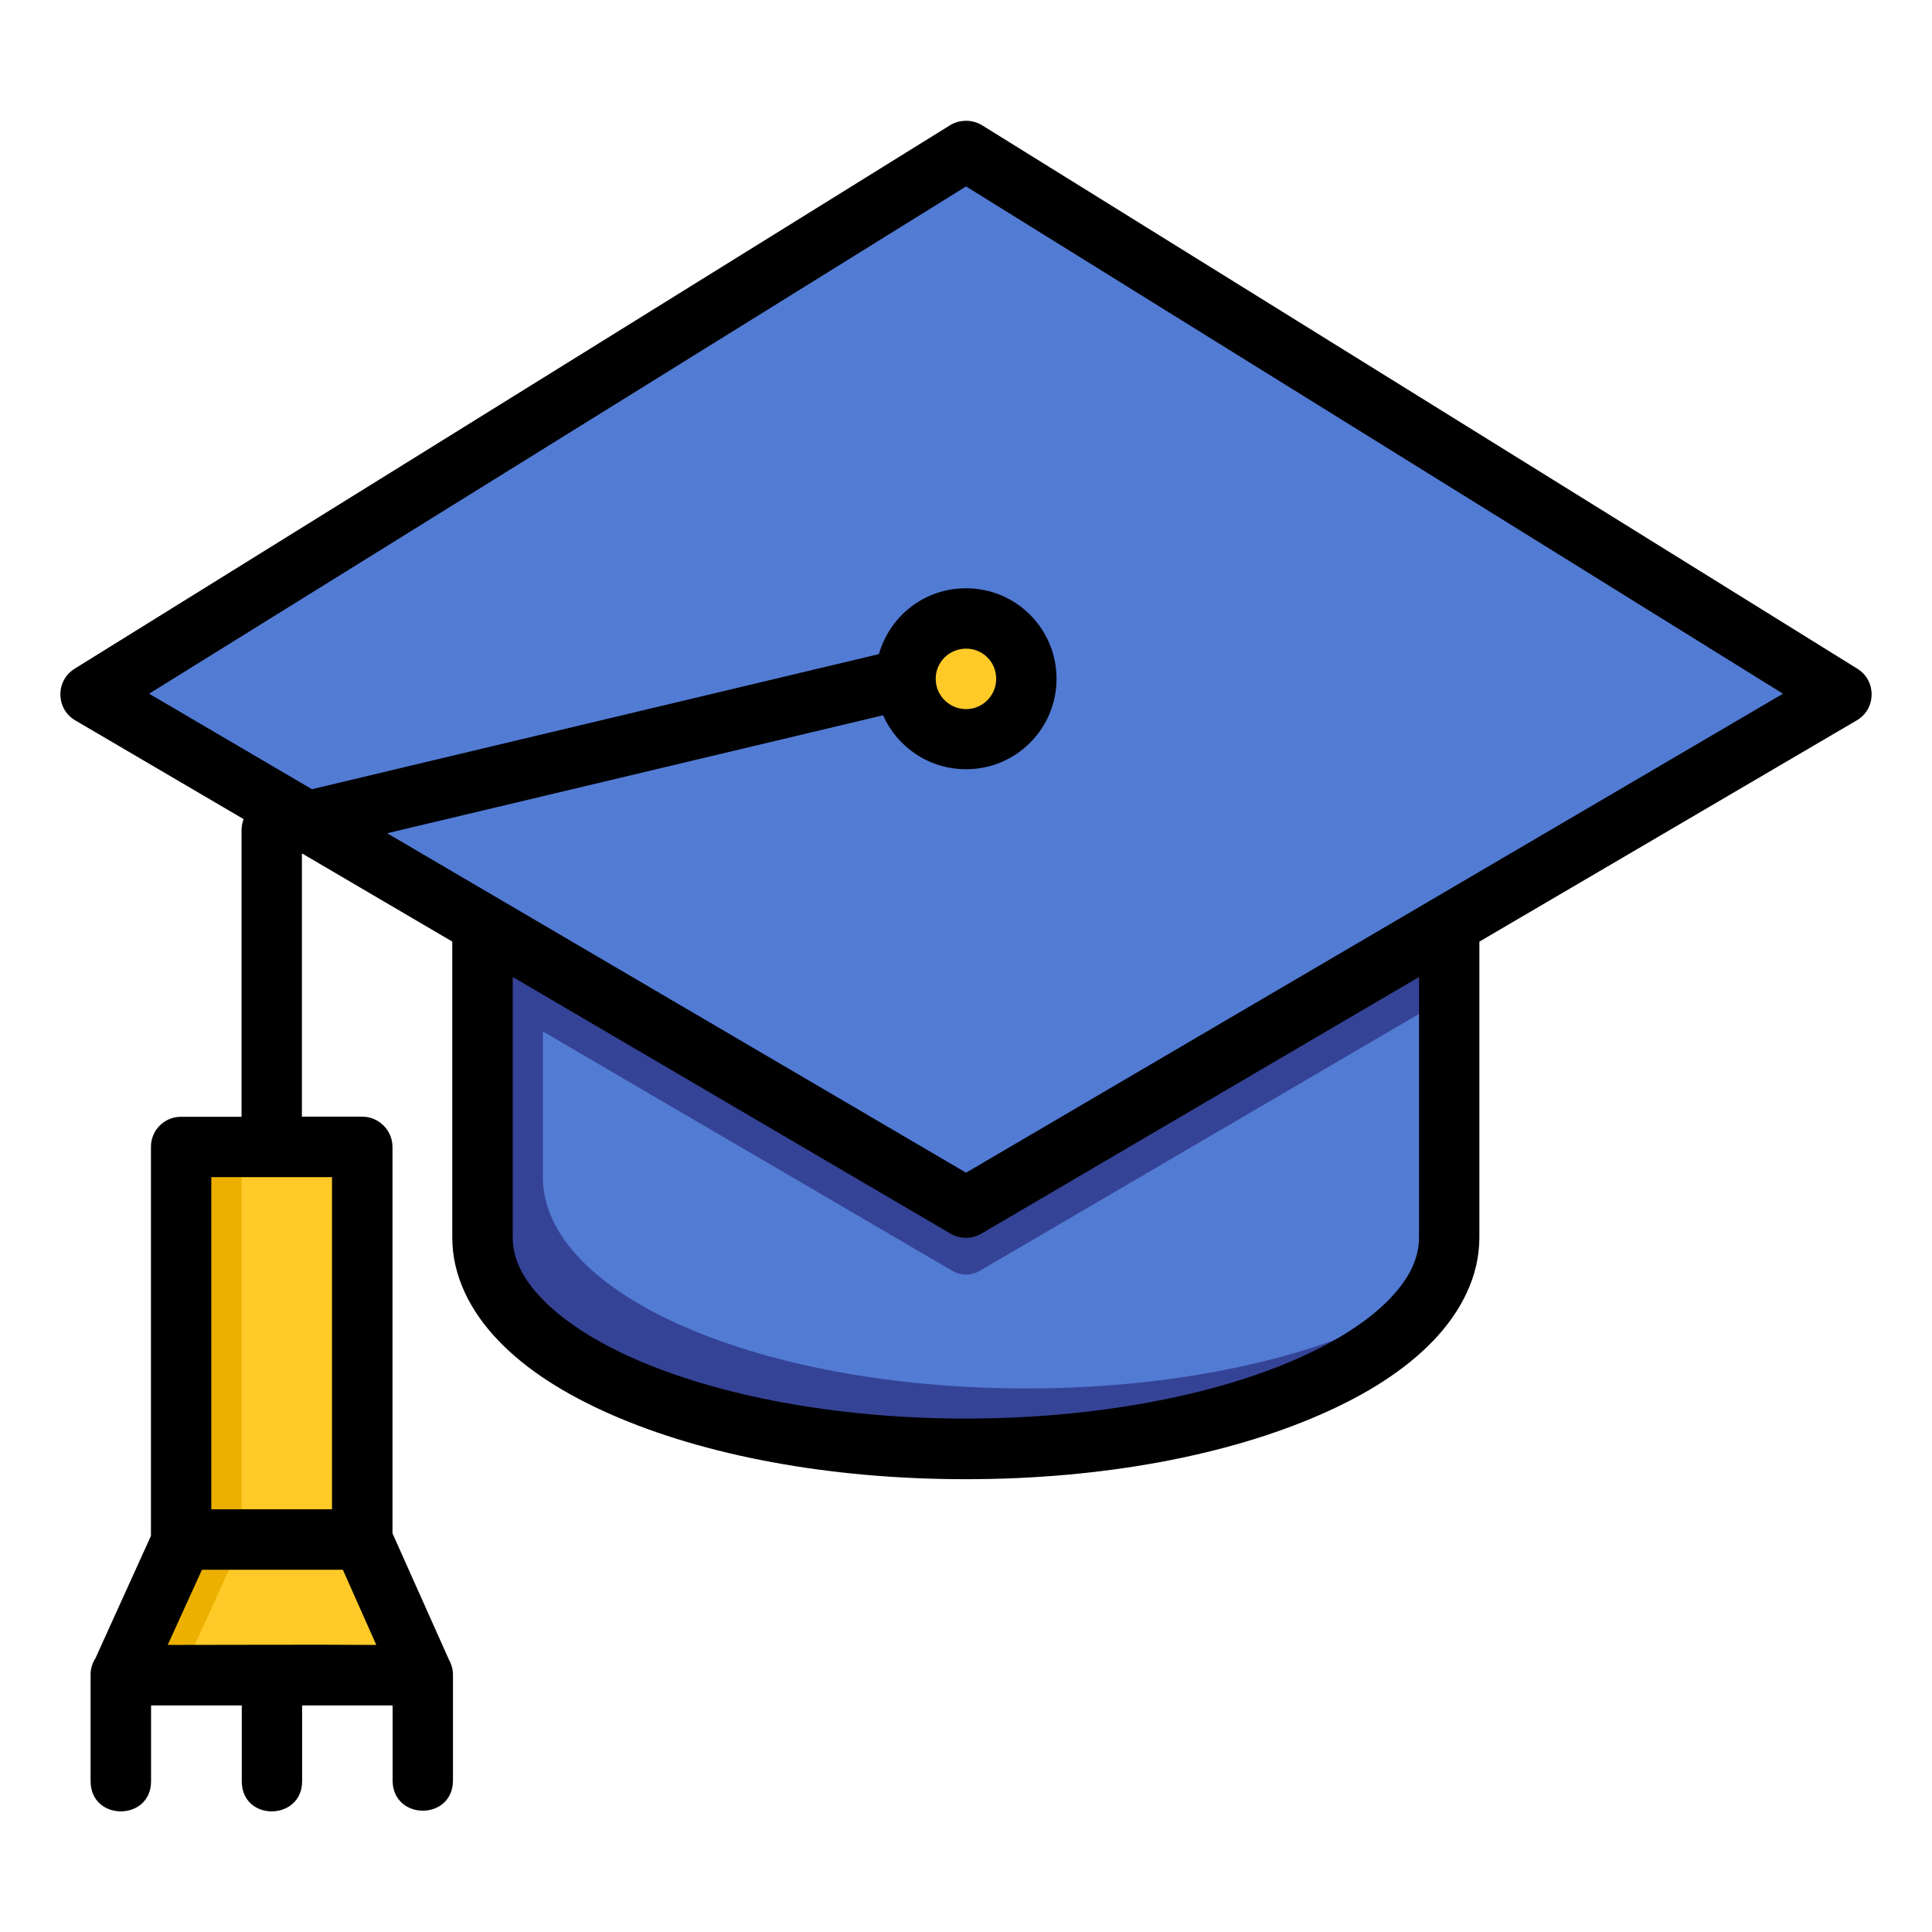
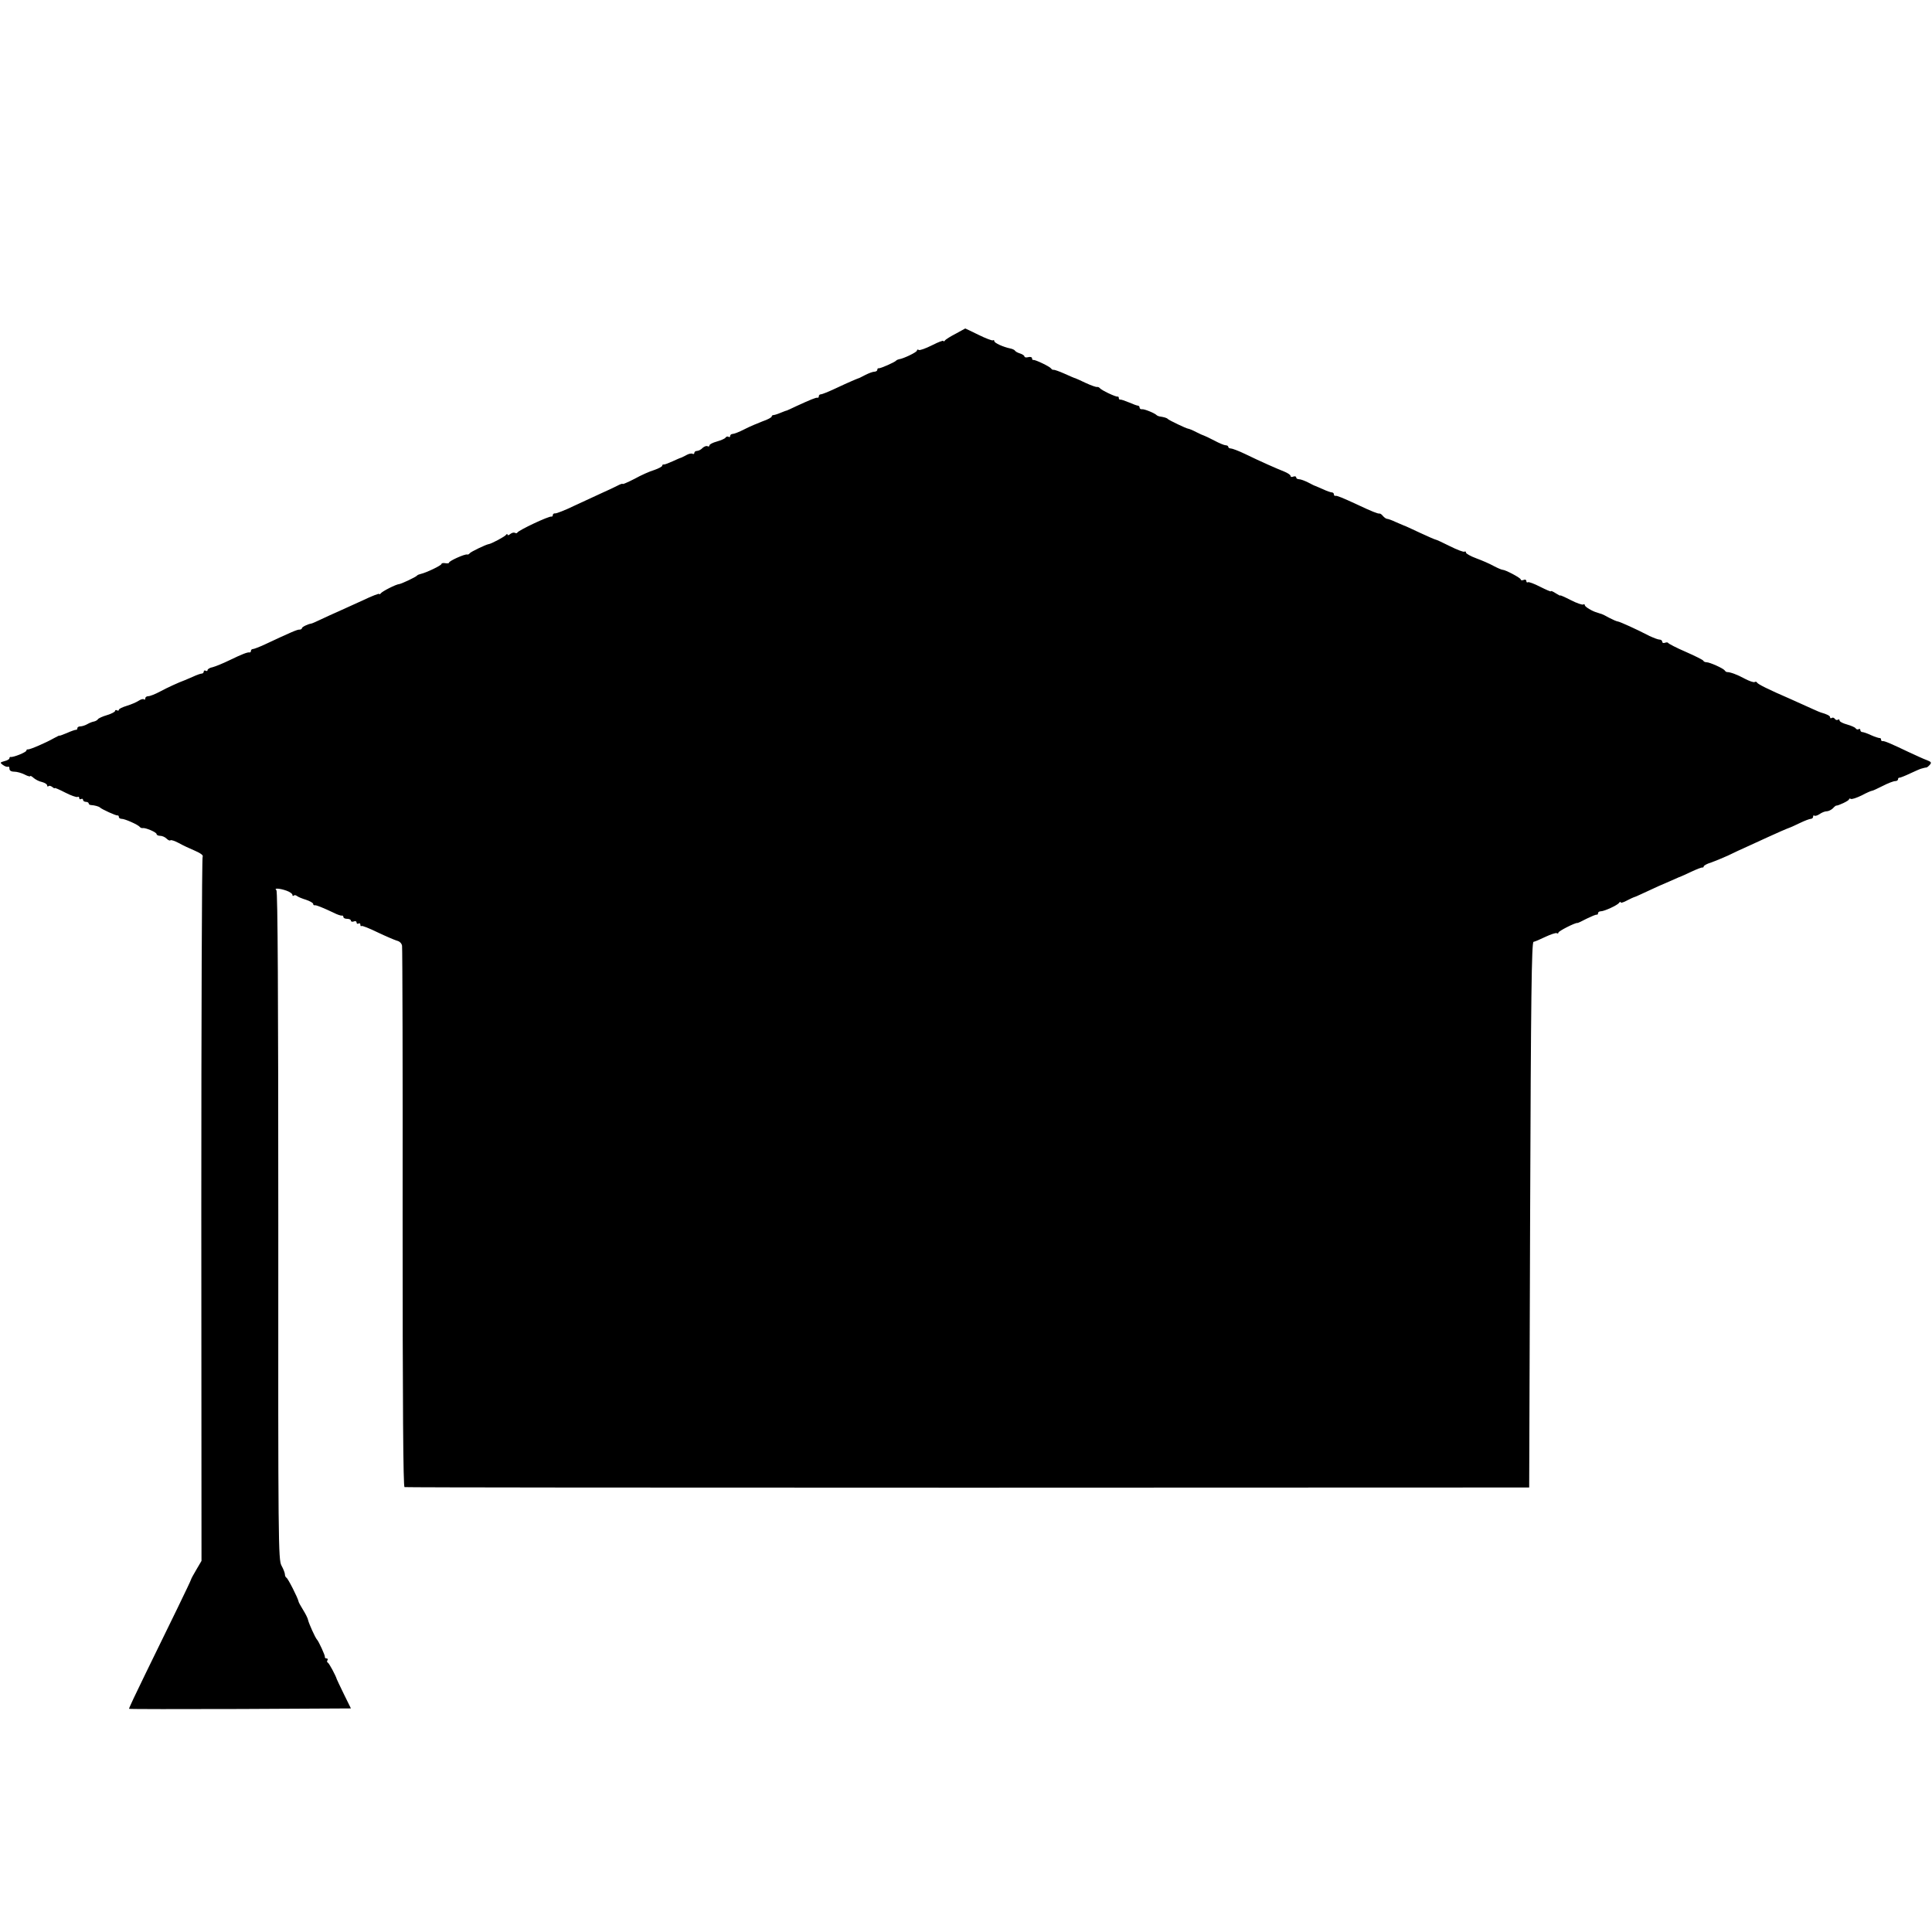
- <svg xmlns="http://www.w3.org/2000/svg" id="SvgjsSvg1071" width="288" height="288" version="1.1">
-   <defs id="SvgjsDefs1072" />
-   <g id="SvgjsG1073">
-     <svg width="288" height="288" viewBox="0 0 16.933 16.933">
-       <path fill="#527bd3" d="m 12.702,8.2 v 2.646 c 0,1.026 -1.89,1.852 -4.237,1.852 -2.347,0 -4.237,-0.826 -4.237,-1.852 V 8.2" class="color5299d3 svgShape" />
-       <path style="line-height:normal;font-variant-ligatures:normal;font-variant-position:normal;font-variant-caps:normal;font-variant-numeric:normal;font-variant-alternates:normal;font-feature-settings:normal;text-indent:0;text-align:start;text-decoration-line:none;text-decoration-style:solid;text-decoration-color:#000;text-transform:none;text-orientation:mixed;shape-padding:0;isolation:auto;mix-blend-mode:normal" fill="#354396" d="M 4.229,8.2 V 10.846 c 0,1.026 1.89,1.852 4.237,1.852 1.973,-1e-6 3.617,-0.584 4.093,-1.38 -0.752,0.512 -2.063,0.851 -3.564,0.851 -2.347,0 -4.237,-0.826 -4.237,-1.852 V 9.04 l 3.59,2.099 c 0.074,0.043 0.164,0.043 0.238,0 L 12.703,8.731 V 8.2 c -2.825,0 -5.649,0 -8.474,0 z" color="#000" font-family="sans-serif" font-weight="400" overflow="visible" class="color3587cb svgShape" />
-       <path fill="#ffca28" d="M 1.599,13.492 H 3.175 l 0.529,1.189 H 1.058 Z" class="colorffca28 svgShape" />
-       <rect width="1.588" height="3.44" x="1.588" y="10.052" fill="#ffca28" class="colorffca28 svgShape" />
-       <path style="line-height:normal;font-variant-ligatures:normal;font-variant-position:normal;font-variant-caps:normal;font-variant-numeric:normal;font-variant-alternates:normal;font-feature-settings:normal;text-indent:0;text-align:start;text-decoration-line:none;text-decoration-style:solid;text-decoration-color:#000;text-transform:none;text-orientation:mixed;shape-padding:0;isolation:auto;mix-blend-mode:normal" fill="#ecb100" d="m 1.851,10.054 c -0.146,0.002 -0.261,0.119 -0.263,0.265 v 3.173 H 2.117 V 10.319 c 0.002,-0.146 0.117,-0.264 0.263,-0.265 z" color="#000" font-family="sans-serif" font-weight="400" overflow="visible" class="colorecb100 svgShape" />
-       <path fill="#527bd3" d="M 0.794,6.085 8.467,10.583 16.14,6.085 8.467,1.323 Z" class="color5299d3 svgShape" />
-       <circle cx="8.467" cy="5.949" r=".529" fill="#ffca28" class="colorffca28 svgShape" />
-       <path fill="#ecb100" d="M 1.599,13.492 1.058,14.681 H 1.587 l 0.541,-1.189 z" class="colorecb100 svgShape" />
-       <path style="line-height:normal;font-variant-ligatures:normal;font-variant-position:normal;font-variant-caps:normal;font-variant-numeric:normal;font-variant-alternates:normal;font-feature-settings:normal;text-indent:0;text-align:start;text-decoration-line:none;text-decoration-style:solid;text-decoration-color:#000;text-transform:none;text-orientation:mixed;shape-padding:0;isolation:auto;mix-blend-mode:normal" d="m 8.455,1.059 c -0.046,0.002 -0.09,0.015 -0.129,0.039 L 0.654,5.861 C 0.485,5.966 0.488,6.214 0.66,6.314 L 2.135,7.179 c -0.011,0.03 -0.017,0.061 -0.018,0.093 v 2.516 H 1.588 C 1.441,9.787 1.322,9.906 1.323,10.053 v 3.408 l -0.487,1.074 c -0.028,0.043 -0.043,0.094 -0.042,0.146 v 0.93 c 0,0.353 0.53,0.353 0.53,0 v -0.664 h 0.795 v 0.664 c 0,0.357 0.529,0.349 0.529,0 v -0.664 h 0.793 v 0.664 c 0.008,0.345 0.522,0.345 0.529,0 v -0.93 c 3.704e-4,-0.047 -0.012,-0.093 -0.035,-0.134 L 3.44,13.439 V 10.053 C 3.44,9.907 3.322,9.788 3.176,9.787 H 2.646 V 7.481 l 0.002,-5.292e-4 1.316,0.772 v 2.594 c 0,0.338 0.159,0.649 0.407,0.906 0.247,0.257 0.584,0.469 0.99,0.647 0.811,0.355 1.899,0.565 3.103,0.565 1.205,0 2.294,-0.21 3.106,-0.565 0.406,-0.177 0.743,-0.39 0.99,-0.647 0.247,-0.257 0.406,-0.568 0.406,-0.906 V 8.253 L 16.273,6.314 C 16.445,6.214 16.448,5.966 16.279,5.861 L 8.606,1.097 C 8.561,1.07 8.508,1.056 8.455,1.059 Z M 8.467,1.634 15.627,6.08 8.467,10.278 3.393,7.303 7.74,6.269 c 0.124,0.281 0.404,0.473 0.727,0.473 0.442,0 0.793,-0.358 0.793,-0.793 0,-0.435 -0.351,-0.793 -0.793,-0.793 -0.36,0 -0.665,0.236 -0.764,0.577 L 2.734,6.917 1.307,6.08 Z m 0,4.051 c 0.144,0 0.264,0.114 0.264,0.264 -3e-7,0.149 -0.12,0.266 -0.264,0.266 -0.143,0 -0.266,-0.116 -0.266,-0.266 0,-0.149 0.122,-0.264 0.266,-0.264 z M 4.494,8.563 8.332,10.813 c 0.083,0.048 0.185,0.048 0.268,0 L 12.437,8.563 V 10.846 c 0,0.175 -0.078,0.352 -0.258,0.539 -0.18,0.187 -0.462,0.372 -0.822,0.529 -0.72,0.315 -1.75,0.519 -2.893,0.519 -1.143,0 -2.172,-0.204 -2.892,-0.519 C 5.212,11.757 4.933,11.572 4.752,11.385 4.572,11.198 4.494,11.022 4.494,10.846 Z M 1.852,10.317 h 1.058 v 2.911 H 1.852 Z m -0.082,3.441 h 1.235 l 0.293,0.659 c -0.615,-0.004 -1.214,0 -1.828,0 z" color="#000" font-family="sans-serif" font-weight="400" overflow="visible" fill="#000000" class="color000 svgShape" />
-     </svg>
+ <svg xmlns="http://www.w3.org/2000/svg" version="1.0" width="1024pt" height="1024pt" viewBox="0 0 1024 1024" preserveAspectRatio="xMidYMid meet">
+   <g transform="translate(0,1024) scale(0.1,-0.1)" fill="#000000" stroke="none">
+     <path d="M5065 8471 c-27 -14 -53 -30 -57 -36 -4 -5 -8 -7 -8 -2 0 4 -27 -6 -60 -23 -34 -17 -65 -28 -70 -25 -6 4 -10 2 -10 -3 0 -9 -74 -44 -95 -46 -5 -1 -12 -4 -15 -7 -7 -9 -83 -42 -92 -41 -5 1 -8 -2 -8 -8 0 -5 -7 -10 -15 -10 -9 0 -30 -8 -48 -17 -18 -9 -34 -18 -37 -18 -9 -3 -54 -22 -122 -54 -36 -17 -71 -31 -77 -31 -6 0 -11 -4 -11 -10 0 -6 -3 -9 -7 -8 -8 2 -39 -11 -113 -45 -25 -12 -47 -22 -50 -23 -3 0 -18 -6 -33 -12 -16 -7 -33 -12 -38 -12 -5 0 -9 -4 -9 -8 0 -4 -21 -16 -48 -25 -26 -10 -69 -28 -96 -42 -27 -14 -55 -25 -63 -25 -7 0 -13 -5 -13 -11 0 -5 -4 -8 -9 -4 -5 3 -12 1 -16 -5 -3 -5 -24 -14 -45 -20 -22 -6 -40 -15 -40 -21 0 -6 -5 -7 -10 -4 -6 3 -17 -1 -26 -9 -8 -9 -22 -16 -30 -16 -8 0 -14 -5 -14 -11 0 -5 -4 -7 -10 -4 -5 3 -20 0 -32 -7 -13 -7 -25 -13 -28 -14 -3 0 -23 -9 -45 -19 -22 -10 -43 -18 -47 -17 -5 1 -8 -2 -8 -6 0 -5 -19 -15 -42 -23 -24 -7 -71 -28 -105 -47 -35 -18 -63 -30 -63 -27 0 3 -12 -1 -27 -9 -16 -8 -53 -26 -83 -39 -30 -14 -95 -44 -145 -67 -49 -24 -96 -42 -102 -41 -7 1 -13 -3 -13 -9 0 -5 -3 -9 -7 -8 -13 4 -176 -73 -181 -85 -2 -4 -8 -4 -13 -1 -6 3 -16 0 -24 -6 -8 -7 -15 -9 -15 -4 0 5 -4 5 -8 -1 -6 -9 -79 -48 -92 -49 -14 -2 -96 -41 -101 -49 -3 -5 -9 -7 -13 -6 -11 4 -96 -34 -96 -43 0 -4 -9 -5 -20 -3 -11 2 -20 0 -20 -4 0 -8 -82 -47 -110 -53 -8 -2 -17 -5 -20 -9 -7 -8 -83 -44 -95 -45 -16 -1 -89 -38 -97 -49 -4 -5 -8 -7 -8 -3 0 4 -39 -11 -87 -34 -49 -22 -107 -49 -130 -59 -24 -10 -64 -29 -90 -41 -27 -13 -50 -23 -53 -23 -19 -3 -50 -18 -50 -25 0 -4 -6 -7 -12 -7 -12 1 -44 -13 -185 -79 -28 -13 -57 -24 -62 -24 -6 0 -11 -4 -11 -10 0 -5 -3 -9 -8 -8 -10 2 -39 -9 -107 -42 -33 -16 -72 -32 -87 -36 -16 -3 -28 -10 -28 -16 0 -5 -4 -6 -10 -3 -5 3 -10 1 -10 -4 0 -6 -5 -11 -10 -11 -6 0 -27 -7 -48 -17 -20 -9 -39 -17 -42 -18 -31 -11 -94 -40 -131 -60 -26 -14 -54 -25 -63 -25 -9 0 -16 -5 -16 -12 0 -6 -3 -8 -7 -5 -3 4 -16 1 -28 -7 -12 -8 -40 -20 -63 -27 -23 -7 -42 -16 -42 -21 0 -5 -4 -6 -10 -3 -5 3 -10 2 -10 -3 0 -5 -19 -15 -42 -22 -24 -7 -46 -17 -49 -22 -3 -5 -12 -10 -20 -12 -8 -1 -24 -7 -36 -14 -12 -7 -29 -12 -37 -12 -9 0 -16 -4 -16 -10 0 -5 -3 -9 -7 -8 -5 0 -26 -7 -48 -17 -22 -9 -40 -16 -40 -14 0 2 -13 -5 -30 -14 -42 -24 -128 -61 -137 -59 -5 1 -8 -2 -8 -6 0 -9 -70 -37 -83 -34 -4 1 -7 -2 -7 -7 0 -5 -12 -12 -26 -15 -25 -7 -25 -8 -8 -21 10 -7 22 -11 26 -9 5 3 8 -2 8 -10 0 -10 9 -16 25 -16 15 0 39 -7 55 -15 17 -9 30 -12 30 -9 0 4 8 0 18 -9 9 -8 29 -19 45 -22 15 -4 27 -12 27 -18 0 -6 3 -7 7 -4 3 4 12 2 20 -4 7 -6 13 -9 13 -6 0 3 25 -8 56 -24 31 -16 61 -26 65 -23 5 3 9 0 9 -6 0 -6 4 -8 10 -5 5 3 10 1 10 -4 0 -6 7 -11 15 -11 8 0 15 -4 15 -8 0 -5 6 -9 13 -9 17 -1 41 -7 47 -13 9 -9 85 -44 93 -42 4 1 7 -3 7 -8 0 -6 7 -10 15 -10 17 0 87 -31 96 -43 3 -4 10 -7 15 -6 15 3 74 -22 74 -32 0 -5 9 -9 19 -9 11 0 26 -7 34 -15 8 -8 17 -12 20 -9 3 4 23 -3 44 -14 21 -12 60 -30 86 -41 32 -14 46 -25 41 -32 -4 -7 -7 -849 -7 -1872 l1 -1860 -27 -46 c-15 -25 -28 -49 -29 -54 -2 -9 -108 -227 -238 -492 -51 -104 -92 -191 -90 -192 2 -2 267 -2 590 -1 l586 3 -37 75 c-20 41 -37 77 -38 80 -5 18 -41 86 -48 88 -4 2 -5 8 -1 13 3 5 0 9 -5 9 -6 0 -10 3 -9 8 2 7 -33 83 -42 92 -9 9 -43 85 -47 103 -1 9 -14 34 -27 55 -12 20 -24 40 -24 45 -3 17 -56 122 -64 125 -4 2 -8 10 -8 18 0 7 -8 28 -18 46 -17 31 -18 117 -17 1803 0 1213 -3 1772 -10 1777 -16 12 18 10 54 -3 17 -6 31 -16 31 -22 0 -6 3 -7 7 -4 3 4 11 3 17 -2 6 -5 28 -14 48 -20 21 -7 38 -17 38 -22 0 -5 3 -8 8 -7 7 2 44 -13 101 -40 19 -10 39 -16 43 -15 4 2 8 -2 8 -7 0 -6 9 -10 20 -10 11 0 20 -4 20 -10 0 -5 7 -7 15 -4 8 4 15 1 15 -6 0 -6 5 -8 10 -5 6 3 10 1 10 -6 0 -7 3 -10 6 -7 3 3 41 -12 84 -33 44 -21 91 -41 104 -45 14 -3 25 -14 27 -27 2 -12 4 -662 3 -1444 0 -1002 3 -1423 10 -1425 6 -2 1350 -3 2986 -3 l2975 1 5 1444 c4 1155 8 1446 18 1448 7 1 35 13 64 27 28 13 55 22 59 19 5 -3 9 -2 9 3 0 8 89 53 100 51 3 -1 25 10 50 23 25 12 48 22 53 21 4 -1 7 3 7 8 0 6 7 10 15 10 18 0 88 32 97 45 4 6 8 7 8 2 0 -4 15 0 33 10 17 9 35 17 38 18 3 0 21 8 40 17 19 9 59 27 89 41 30 13 69 30 85 37 17 8 32 14 35 15 3 1 28 12 55 25 28 13 53 23 58 22 4 -1 7 2 7 6 0 4 17 14 38 20 20 7 61 24 90 37 28 14 76 36 105 49 28 13 77 35 107 49 47 22 103 46 120 52 3 1 25 11 50 23 25 12 51 22 58 22 6 0 12 5 12 12 0 6 3 8 6 5 4 -3 16 0 28 8 11 8 28 15 38 15 9 0 23 7 32 15 8 9 17 16 18 15 11 -1 68 26 68 33 0 4 4 6 9 3 5 -4 31 5 58 18 26 14 51 25 56 25 4 0 29 12 57 26 27 14 56 25 65 25 8 0 15 4 15 10 0 5 3 9 8 8 4 0 30 10 57 23 28 13 53 24 58 25 4 1 10 3 15 4 4 1 9 2 12 2 3 0 11 6 18 14 11 12 8 16 -15 25 -15 5 -60 26 -99 44 -90 43 -127 59 -136 57 -5 -1 -8 3 -8 8 0 5 -3 9 -7 8 -5 0 -25 6 -45 15 -21 10 -42 17 -48 17 -5 0 -10 5 -10 11 0 5 -4 8 -9 4 -5 -3 -12 -1 -16 5 -3 5 -24 14 -45 20 -22 6 -40 15 -40 21 0 6 -4 8 -9 4 -5 -3 -12 -1 -16 5 -4 6 -11 8 -16 5 -5 -4 -9 -2 -9 3 0 8 -15 16 -50 26 -3 1 -21 8 -40 17 -19 9 -73 33 -120 54 -120 52 -174 79 -178 88 -2 4 -7 5 -12 2 -5 -3 -28 5 -53 18 -40 22 -76 35 -94 35 -3 0 -9 4 -12 9 -8 11 -79 43 -96 43 -7 0 -15 3 -17 8 -1 4 -43 25 -93 47 -49 21 -91 43 -93 47 -2 4 -10 4 -18 1 -8 -3 -14 0 -14 6 0 6 -6 11 -14 11 -8 0 -31 9 -53 19 -71 37 -158 76 -168 77 -5 0 -26 9 -45 19 -19 11 -38 20 -42 21 -5 1 -10 3 -13 4 -3 1 -8 3 -12 4 -23 6 -63 30 -63 38 0 5 -4 7 -9 4 -4 -3 -34 7 -65 23 -31 16 -56 27 -56 25 0 -3 -11 3 -25 12 -14 9 -25 14 -25 10 0 -3 -25 8 -57 24 -31 16 -60 27 -65 24 -4 -3 -8 0 -8 6 0 7 -7 10 -15 6 -8 -3 -15 -2 -15 3 0 8 -81 51 -96 51 -5 0 -26 9 -47 20 -21 12 -63 30 -93 41 -30 11 -54 25 -54 30 0 6 -4 8 -8 5 -5 -3 -39 10 -77 29 -38 19 -72 35 -76 35 -3 0 -42 17 -85 37 -43 20 -81 38 -84 38 -3 1 -22 9 -42 18 -21 10 -41 17 -46 17 -5 0 -15 7 -22 15 -6 8 -15 14 -18 13 -8 -2 -43 12 -117 47 -80 37 -109 49 -117 47 -5 -1 -8 2 -8 8 0 5 -5 10 -10 10 -6 0 -27 7 -48 17 -20 9 -39 17 -42 18 -3 0 -19 9 -37 18 -18 9 -39 17 -48 17 -8 0 -15 4 -15 10 0 5 -7 7 -15 4 -8 -4 -15 -2 -15 4 0 5 -15 15 -32 22 -43 17 -127 54 -207 93 -35 17 -70 30 -77 30 -8 0 -14 4 -14 9 0 4 -6 8 -14 8 -7 0 -34 11 -60 25 -25 13 -50 25 -54 26 -4 1 -23 9 -42 19 -19 10 -39 18 -43 18 -10 1 -100 44 -107 51 -5 6 -19 10 -45 14 -5 1 -12 4 -15 7 -11 11 -66 33 -77 31 -7 -1 -13 3 -13 9 0 5 -4 10 -9 10 -5 0 -26 8 -47 17 -22 9 -42 16 -46 15 -5 -1 -8 3 -8 8 0 6 -3 9 -7 8 -10 -2 -86 34 -94 45 -3 4 -10 7 -15 6 -5 -1 -31 8 -59 21 -27 13 -52 24 -55 25 -3 0 -28 11 -57 24 -29 13 -55 22 -59 21 -4 -1 -10 2 -13 7 -8 11 -84 47 -93 45 -5 -1 -8 3 -8 9 0 6 -9 9 -20 6 -11 -3 -20 -1 -20 3 0 5 -10 12 -22 16 -13 4 -25 10 -28 15 -3 5 -15 10 -25 12 -38 8 -85 29 -85 39 0 5 -3 7 -8 4 -4 -2 -39 11 -77 30 -38 19 -69 33 -69 33 -1 -1 -23 -13 -51 -28z" />
  </g>
</svg>
